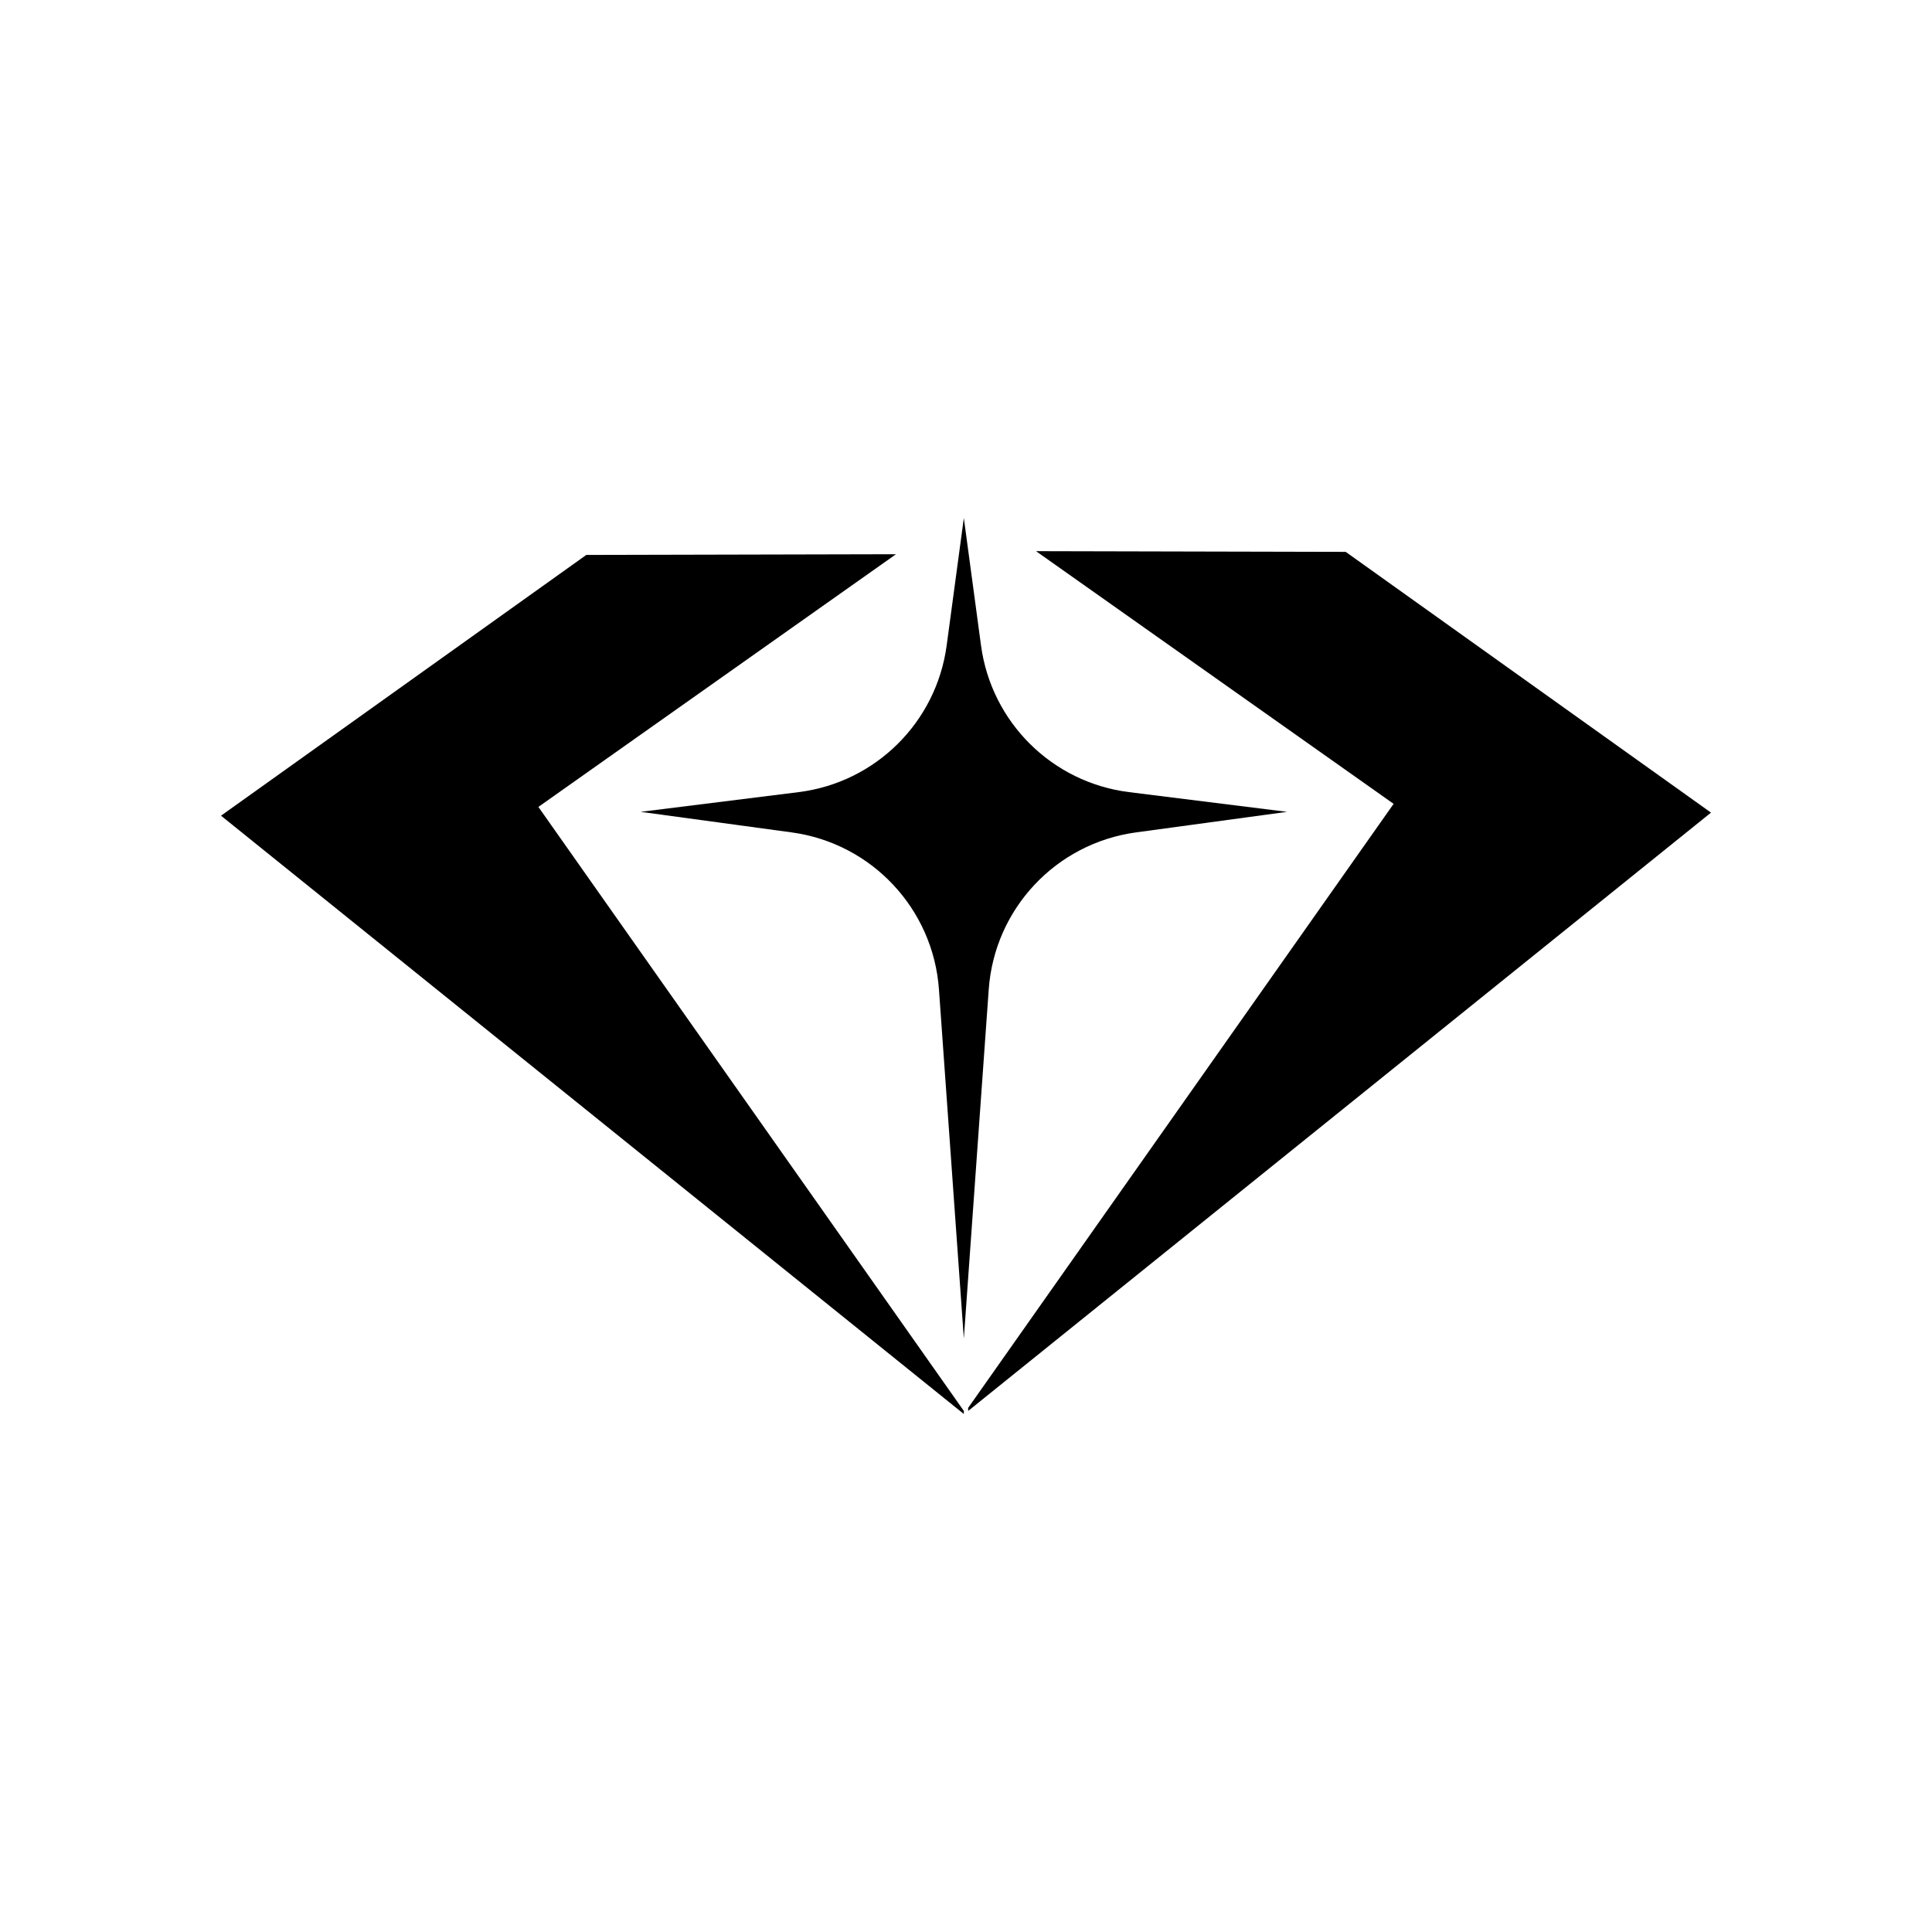
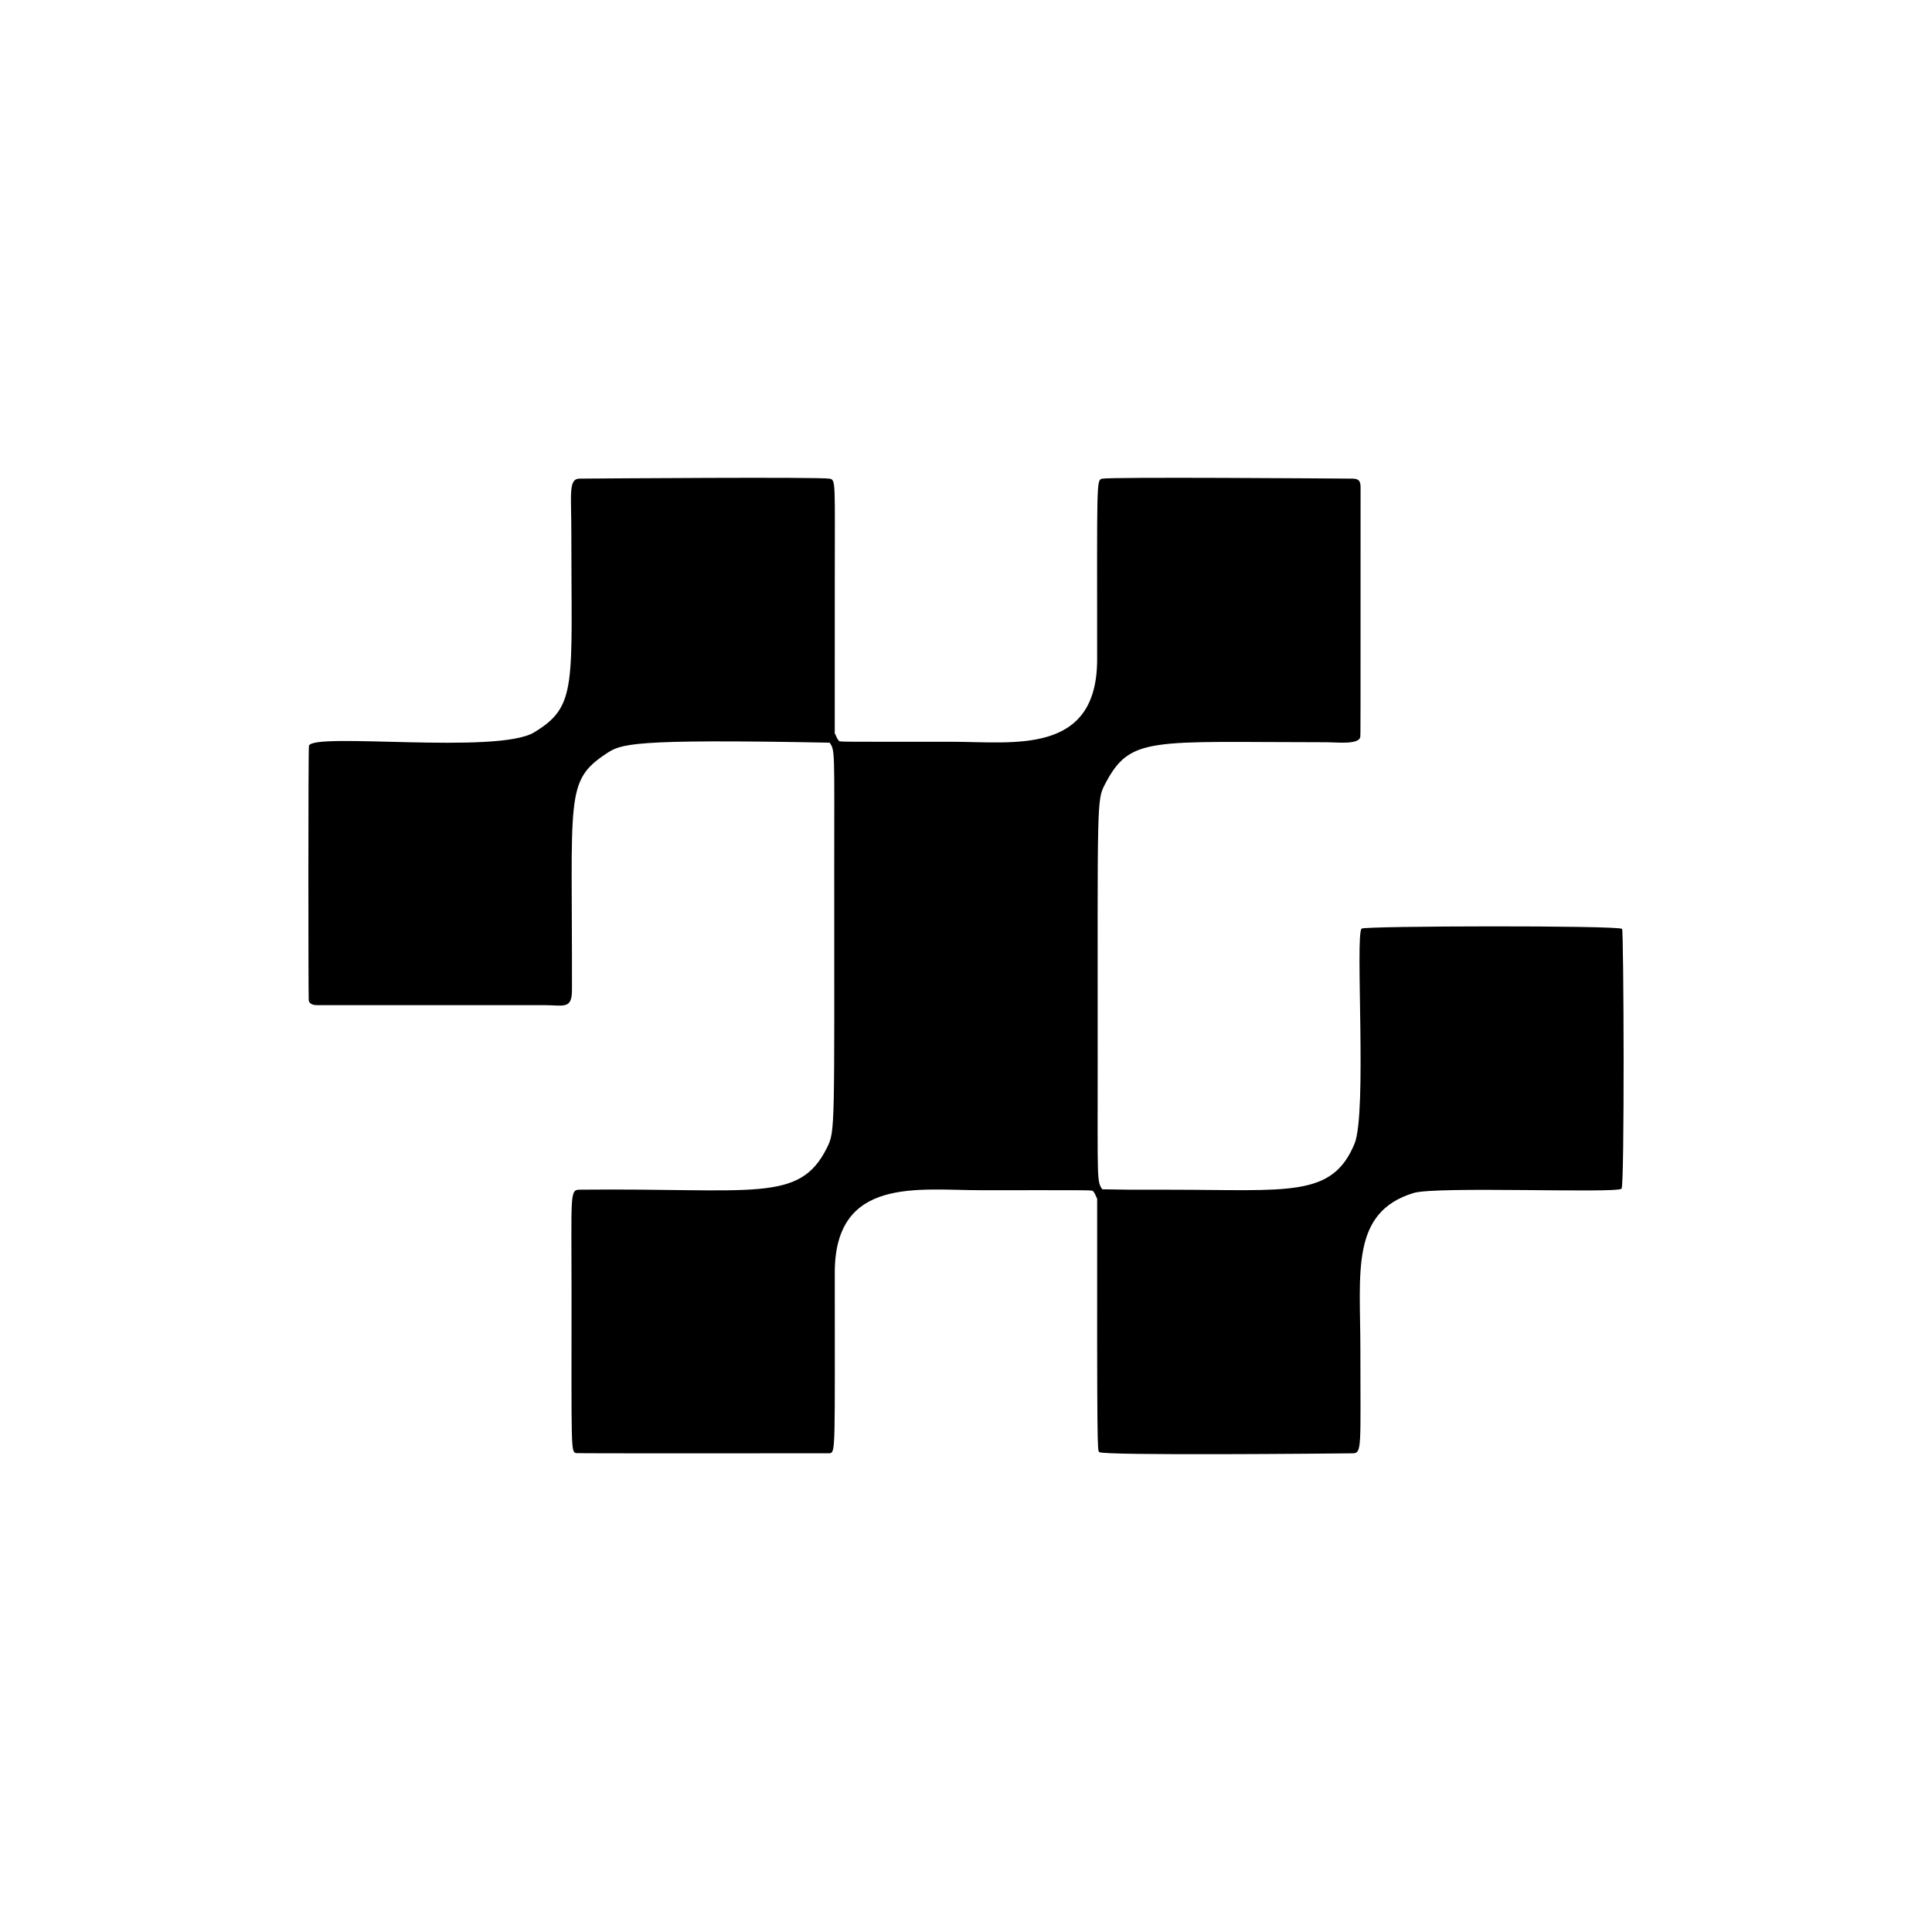
<svg xmlns="http://www.w3.org/2000/svg" width="2600" height="2600" viewBox="0 0 2600 2600" fill="none">
  <rect width="2600" height="2600" fill="white" />
-   <path fill-rule="evenodd" clip-rule="evenodd" d="M789.009 746.811L1205.77 745.851L724.53 1085.91L1297.09 1898.77V1902.9L297.418 1097.72L789.009 746.811Z" fill="black" />
-   <path fill-rule="evenodd" clip-rule="evenodd" d="M1810.99 742.683L1394.23 741.723L1875.47 1081.78L1302.91 1894.65V1898.77L2302.58 1093.59L1810.99 742.683Z" fill="black" />
-   <path fill-rule="evenodd" clip-rule="evenodd" d="M1297.09 697.101C1297.09 697.101 1308.62 782.602 1320.22 868.717C1334.16 972.085 1415.97 1053.1 1519.46 1066.01C1622.27 1078.84 1732.05 1092.54 1732.05 1092.54C1732.05 1092.54 1628.78 1106.59 1528.77 1120.21C1421.03 1134.87 1338.32 1223.06 1330.59 1331.52C1316.76 1525.45 1297.09 1801.31 1297.09 1801.31C1297.09 1801.31 1277.43 1525.45 1263.6 1331.52C1255.87 1223.06 1173.16 1134.87 1065.42 1120.21C965.411 1106.59 862.143 1092.54 862.143 1092.54C862.143 1092.54 971.92 1078.84 1074.72 1066.01C1178.22 1053.1 1260.03 972.085 1273.97 868.717C1285.57 782.602 1297.09 697.101 1297.09 697.101Z" fill="black" />
+   <path fill-rule="evenodd" clip-rule="evenodd" d="M1116.53 999.468C845.966 994.25 835.585 1001.14 815.493 1014.48C760.148 1051.23 770.257 1072.06 769.726 1332.38C769.67 1358.78 758.616 1352.68 732.342 1352.68C707.83 1352.69 438.899 1352.76 425.907 1352.67C424.901 1352.66 415.954 1352.6 415.444 1345.68C414.931 1338.75 414.663 1007.01 415.777 1003.55C421.681 985.235 669.298 1015.44 718.716 985.641C777.487 950.199 768.867 922.493 768.867 714.673C768.867 665.935 764.78 644.242 779.779 644.125C806.735 643.918 1104.13 641.637 1116.74 644.229C1124.98 645.918 1123.41 649.978 1123.41 783.786L1123.37 986.82C1126.37 992.289 1125.22 992.475 1128.97 997.023C1130.2 998.522 1130.75 998.241 1280.52 998.241C1364.02 998.241 1476.46 1016.85 1476.48 887.457C1476.51 649.957 1475.23 645.853 1483.15 644.229C1495.76 641.637 1793.15 643.918 1820.11 644.125C1831.2 644.212 1831 650.22 1831 658.514C1831.09 989.779 1830.89 989.525 1830.63 991.481C1829.15 1002.58 1798.44 998.881 1785.53 998.881C1547.92 998.855 1521.14 989.745 1486.95 1055.55C1475.77 1077.08 1477.21 1078.35 1477.21 1431.73C1477.21 1588.88 1476 1589.82 1483.35 1600.49C1516.01 1601.12 1515.76 1601.08 1574.03 1601.08C1734.09 1601.08 1792.74 1612.2 1822.88 1539.1C1839.87 1497.89 1823.53 1258.67 1832.37 1249.69C1836.03 1245.96 2178.45 1245.2 2182.92 1250.08C2185.21 1252.58 2186.41 1595.8 2182.18 1599.69C2175.06 1606.24 1932.99 1596.12 1902.36 1605.47C1817.11 1631.49 1830.74 1712.11 1830.74 1816.17C1830.74 1948.4 1833.18 1955.69 1820.12 1955.82C1792.85 1956.09 1484.69 1959.17 1479.27 1954.15C1476.82 1951.89 1476.27 1951.32 1476.51 1613.14C1473.51 1607.67 1474.67 1607.48 1470.92 1602.93C1469.68 1601.43 1469.14 1601.72 1319.37 1601.72C1235.83 1601.72 1123.43 1583.11 1123.41 1712.5C1123.38 1950.01 1124.65 1954.1 1116.74 1955.73C1116.6 1955.76 777.405 1956.06 775.225 1955.53C768.103 1953.81 769.148 1950.28 769.148 1738.42C769.148 1608.39 766.601 1601.15 779.844 1601.02C1015.55 1598.57 1075.77 1619.62 1112.97 1544.42C1124.12 1521.88 1122.68 1520.69 1122.68 1163.91C1122.68 1011.11 1123.91 1010.17 1116.53 999.468Z" fill="black" />
</svg>
